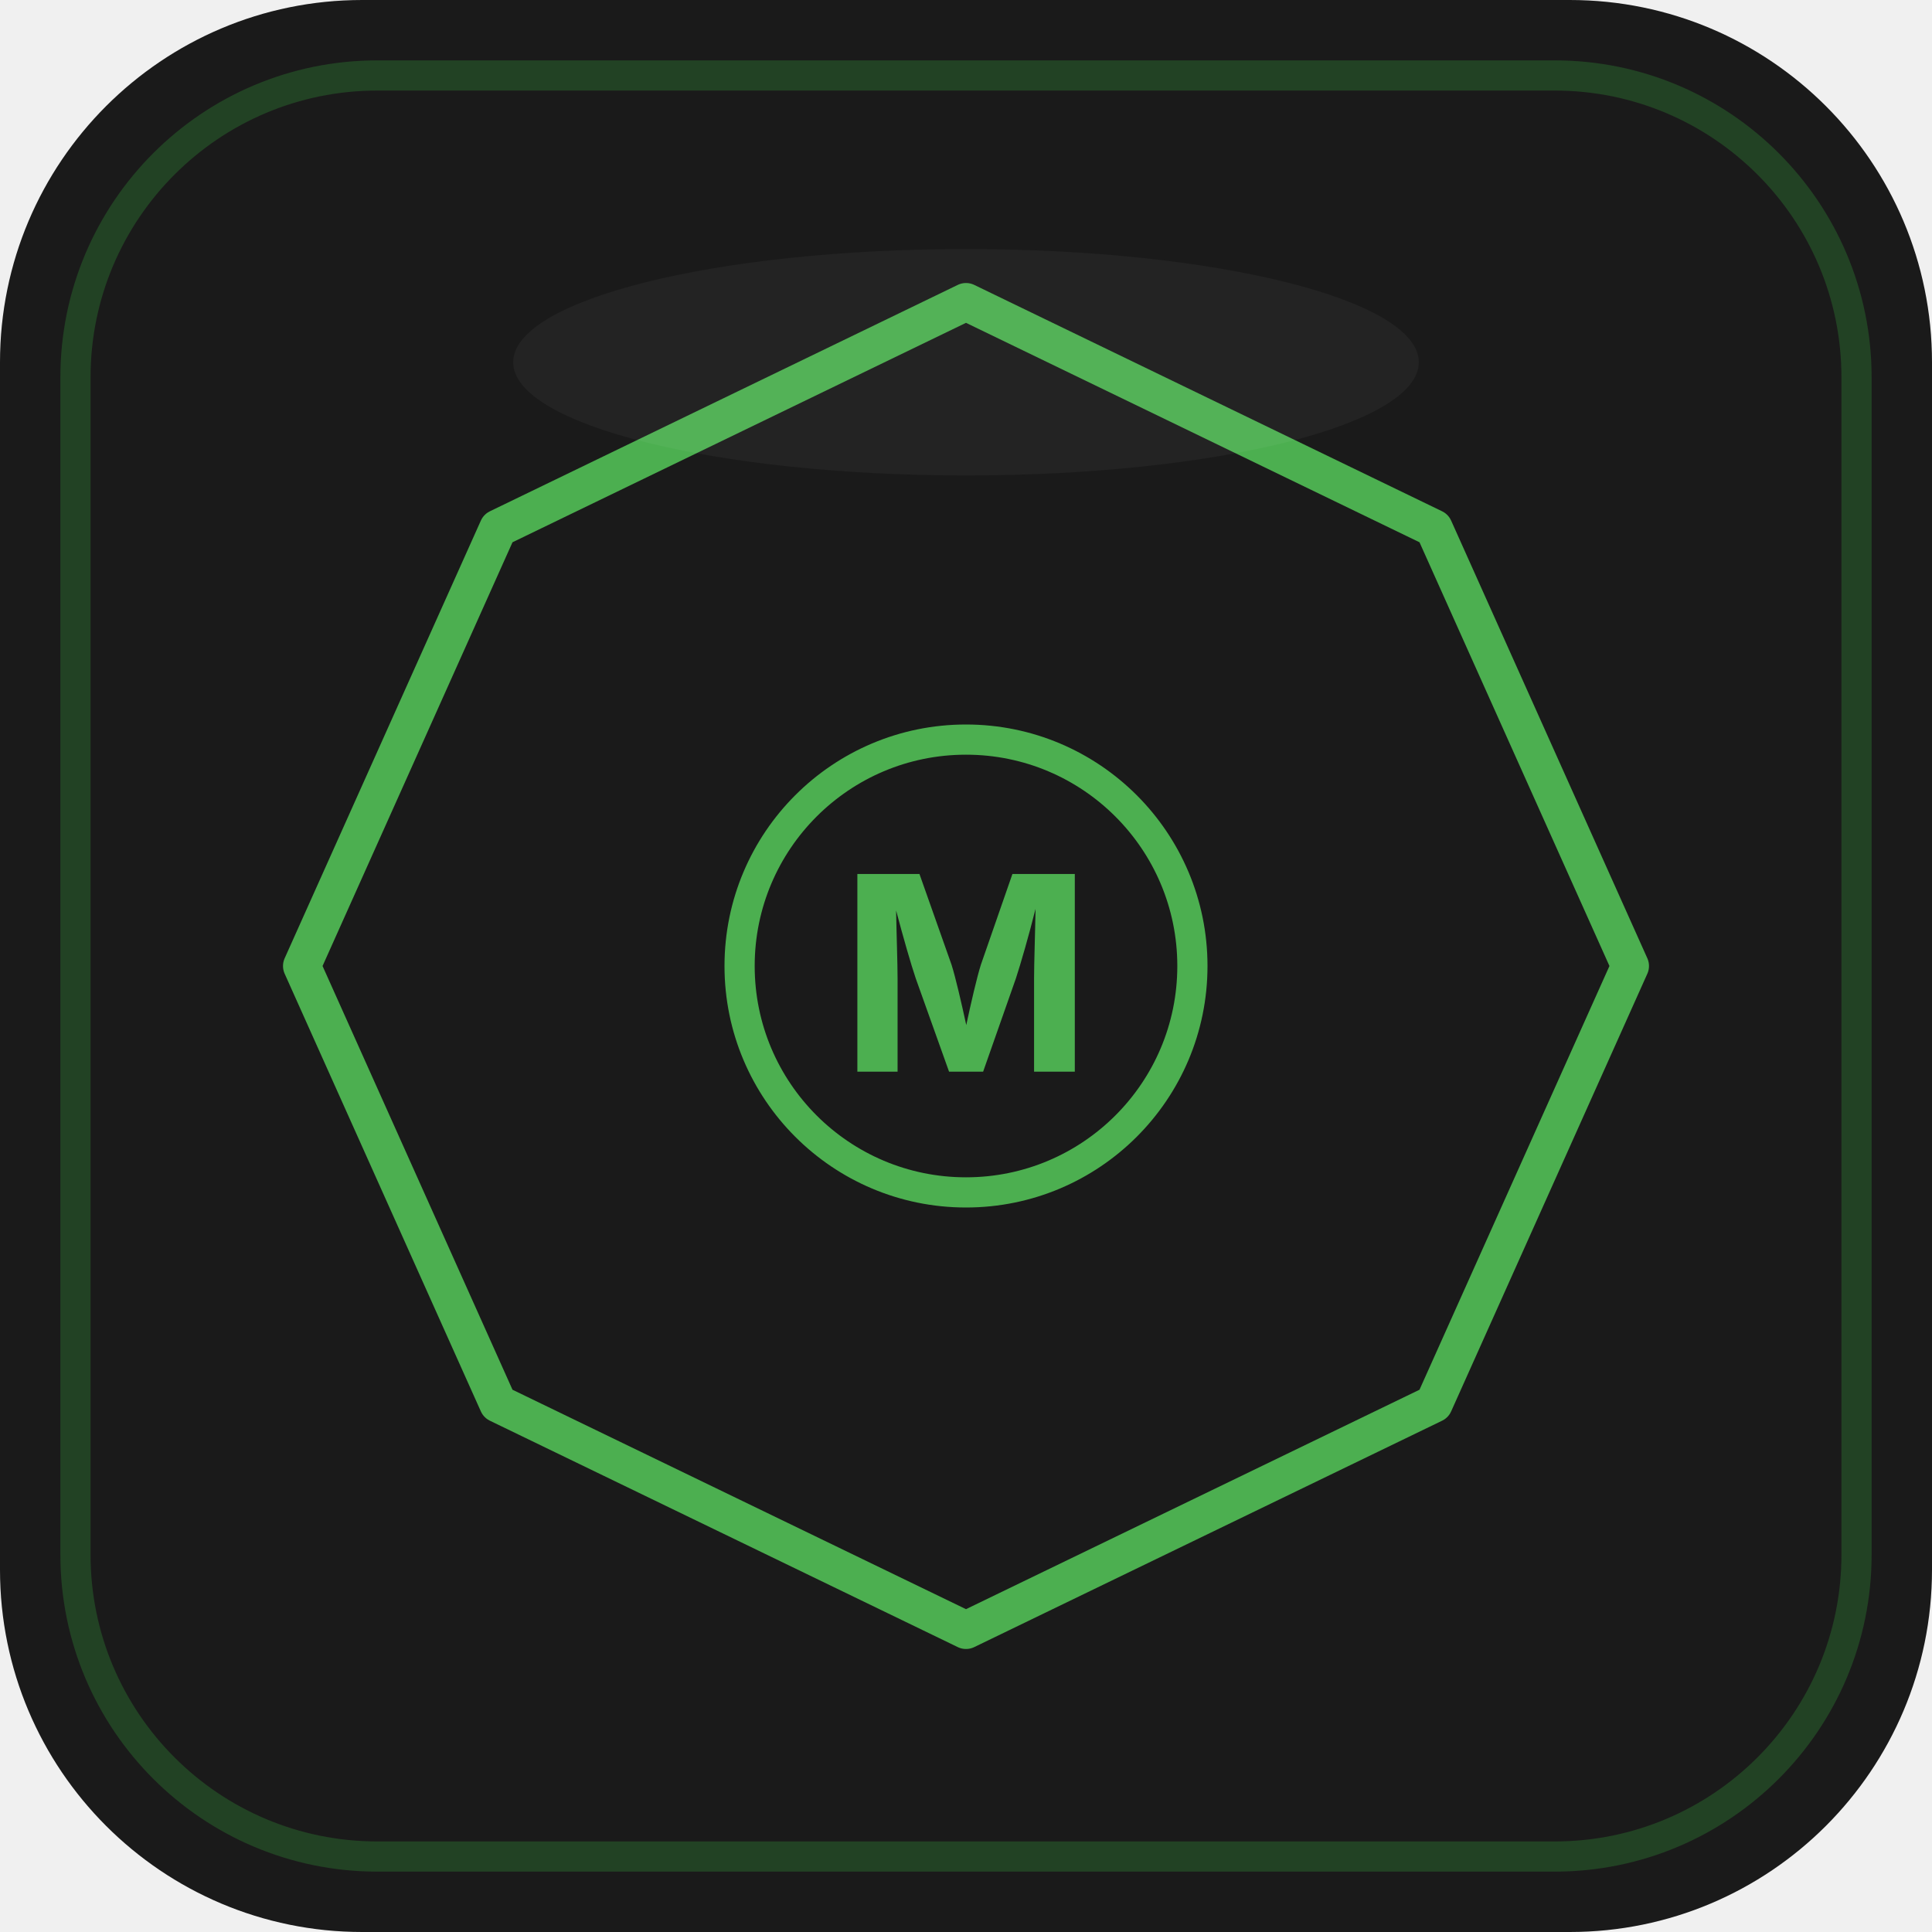
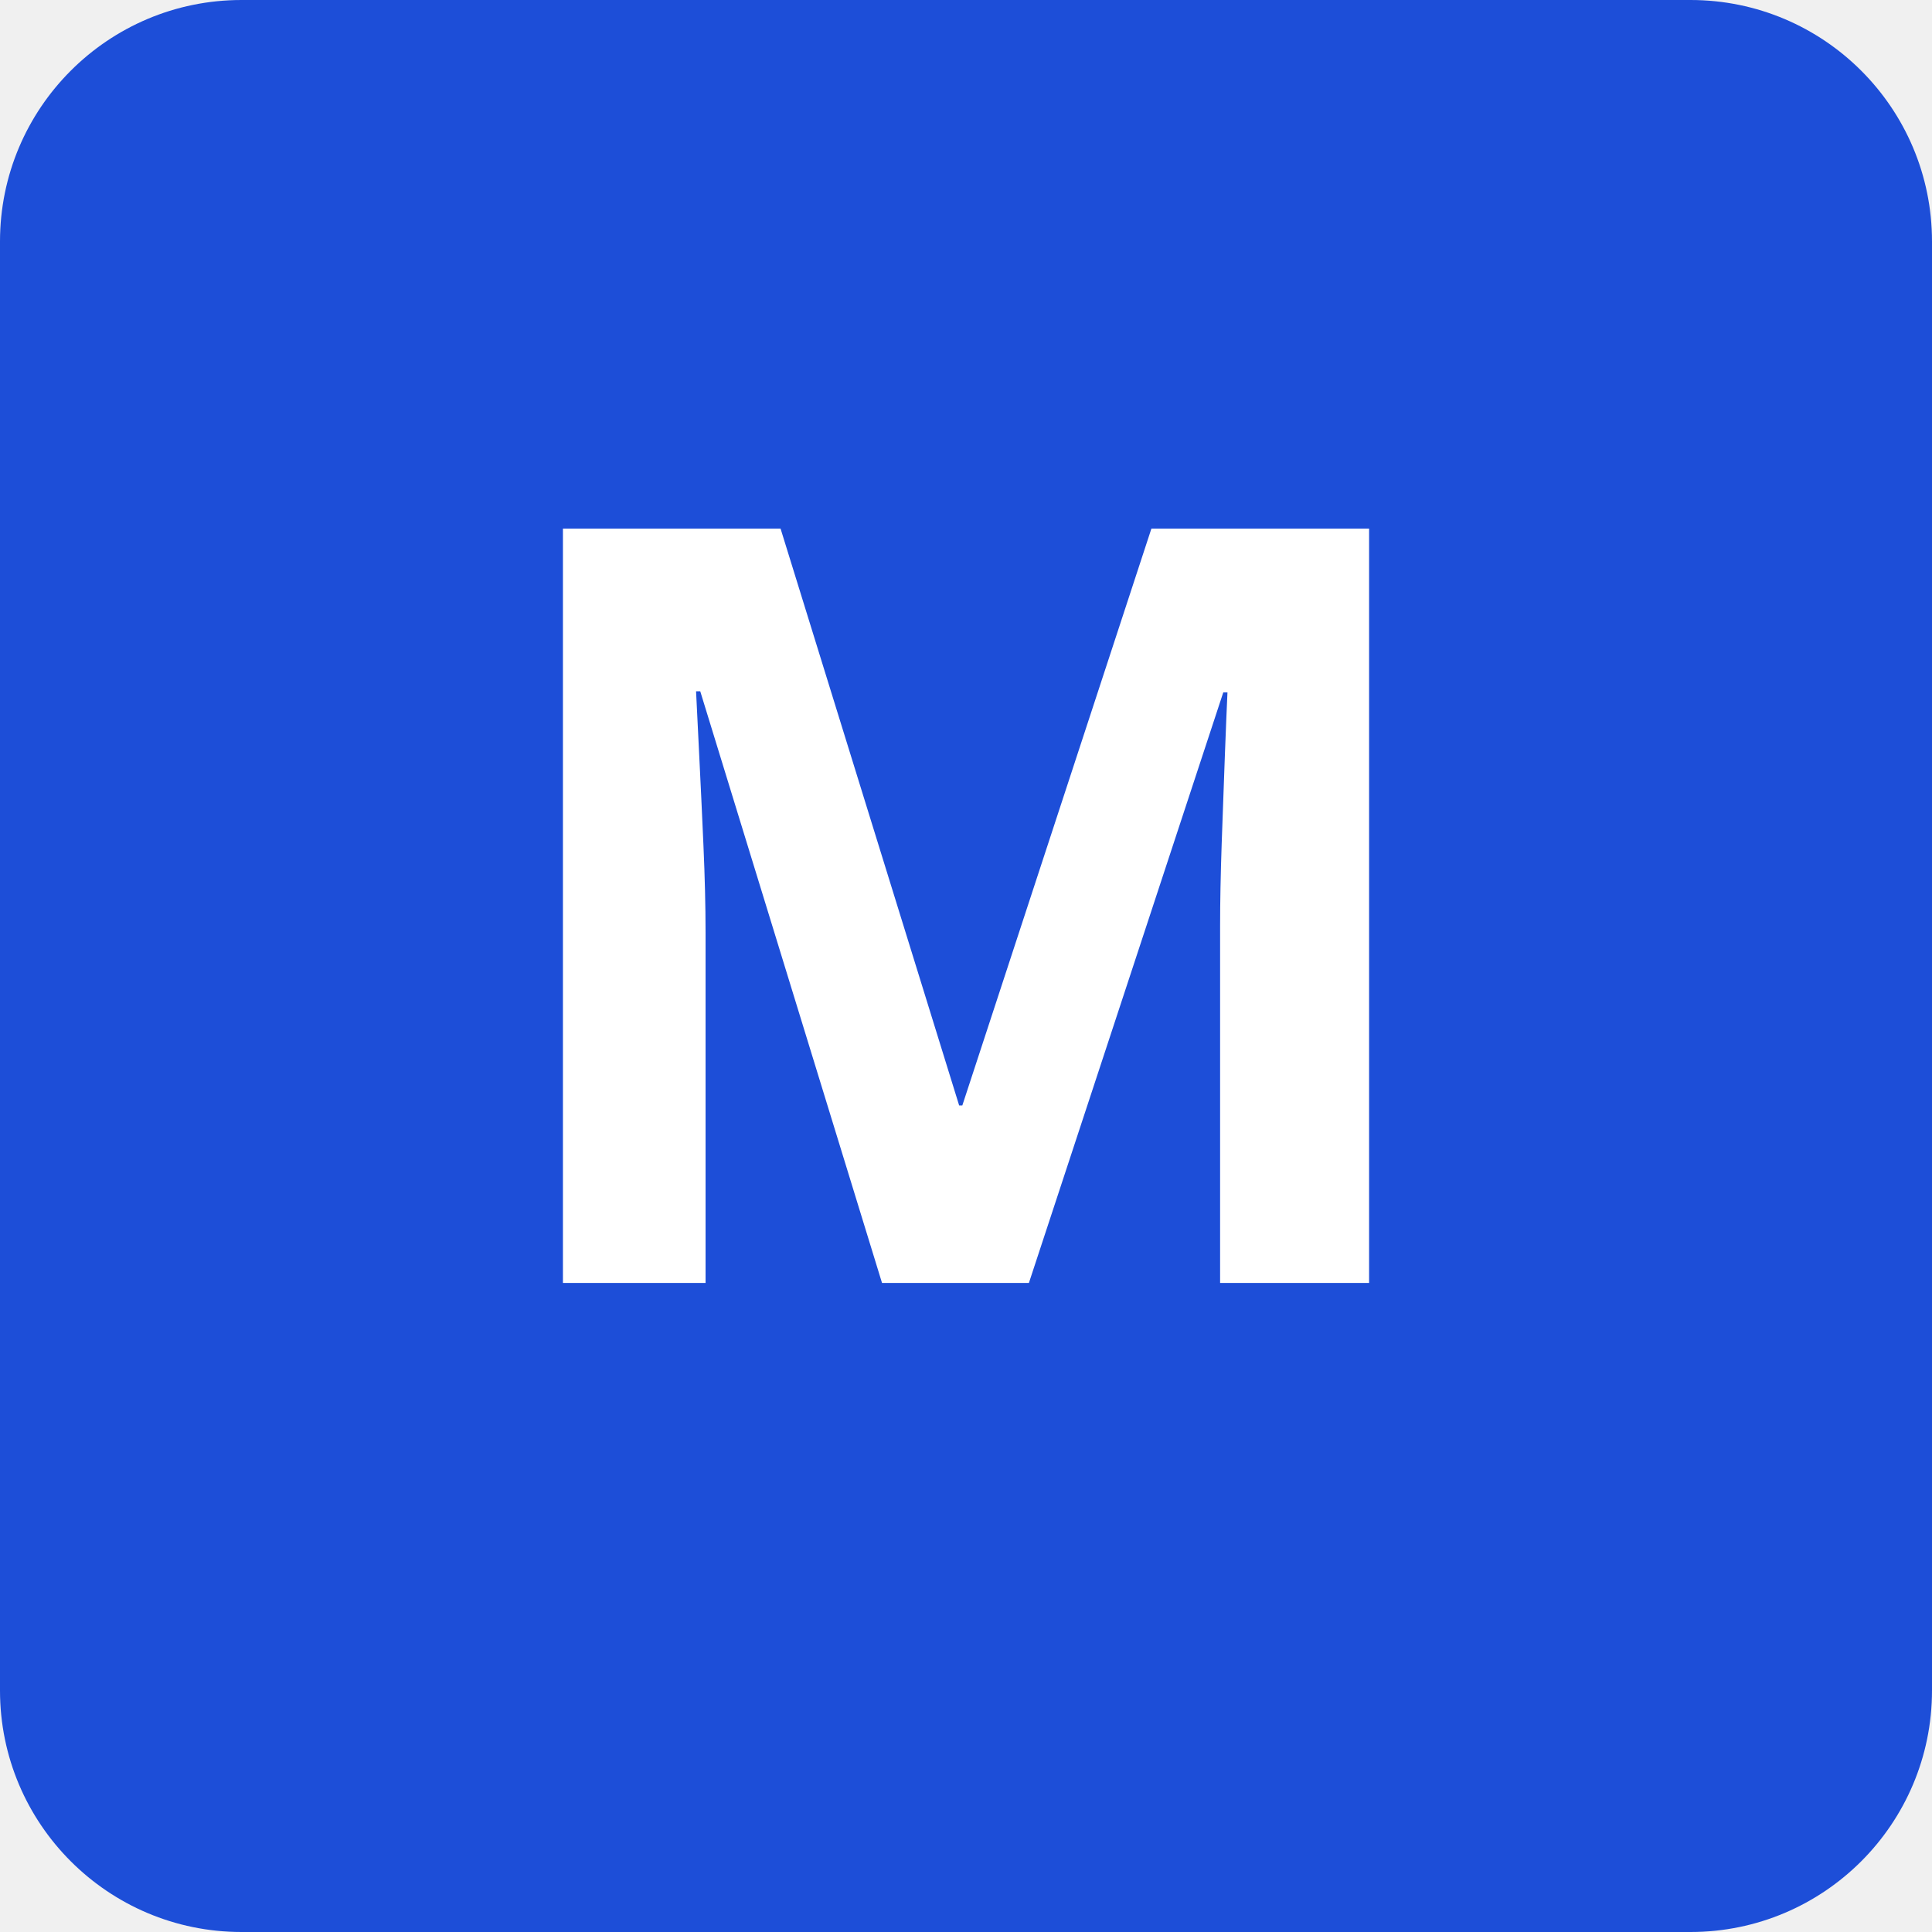
<svg xmlns="http://www.w3.org/2000/svg" viewBox="0 0 512 512">
-   <rect width="512" height="512" rx="96" fill="#1a1a1a" />
-   <rect x="20" y="20" width="472" height="472" rx="80" fill="none" stroke="#2E7D32" stroke-width="8" opacity="0.4" />
-   <polygon points="256,80 380,140 432,256 380,372 256,432 132,372 80,256 132,140" fill="none" stroke="#4CAF50" stroke-width="10" stroke-linejoin="round" />
-   <circle cx="256" cy="256" r="60" fill="none" stroke="#4CAF50" stroke-width="8" />
-   <text x="256" y="284" font-family="-apple-system, system-ui, sans-serif" font-size="72" font-weight="700" fill="#4CAF50" text-anchor="middle" letter-spacing="-2">M</text>
-   <ellipse cx="256" cy="96" rx="120" ry="30" fill="white" opacity="0.04" />
+   <rect width="512" height="512" rx="64" fill="#1d4ed8" />
+   <text x="256" y="340" font-family="system-ui, sans-serif" font-size="280" font-weight="700" fill="#fff" text-anchor="middle">M</text>
</svg>
